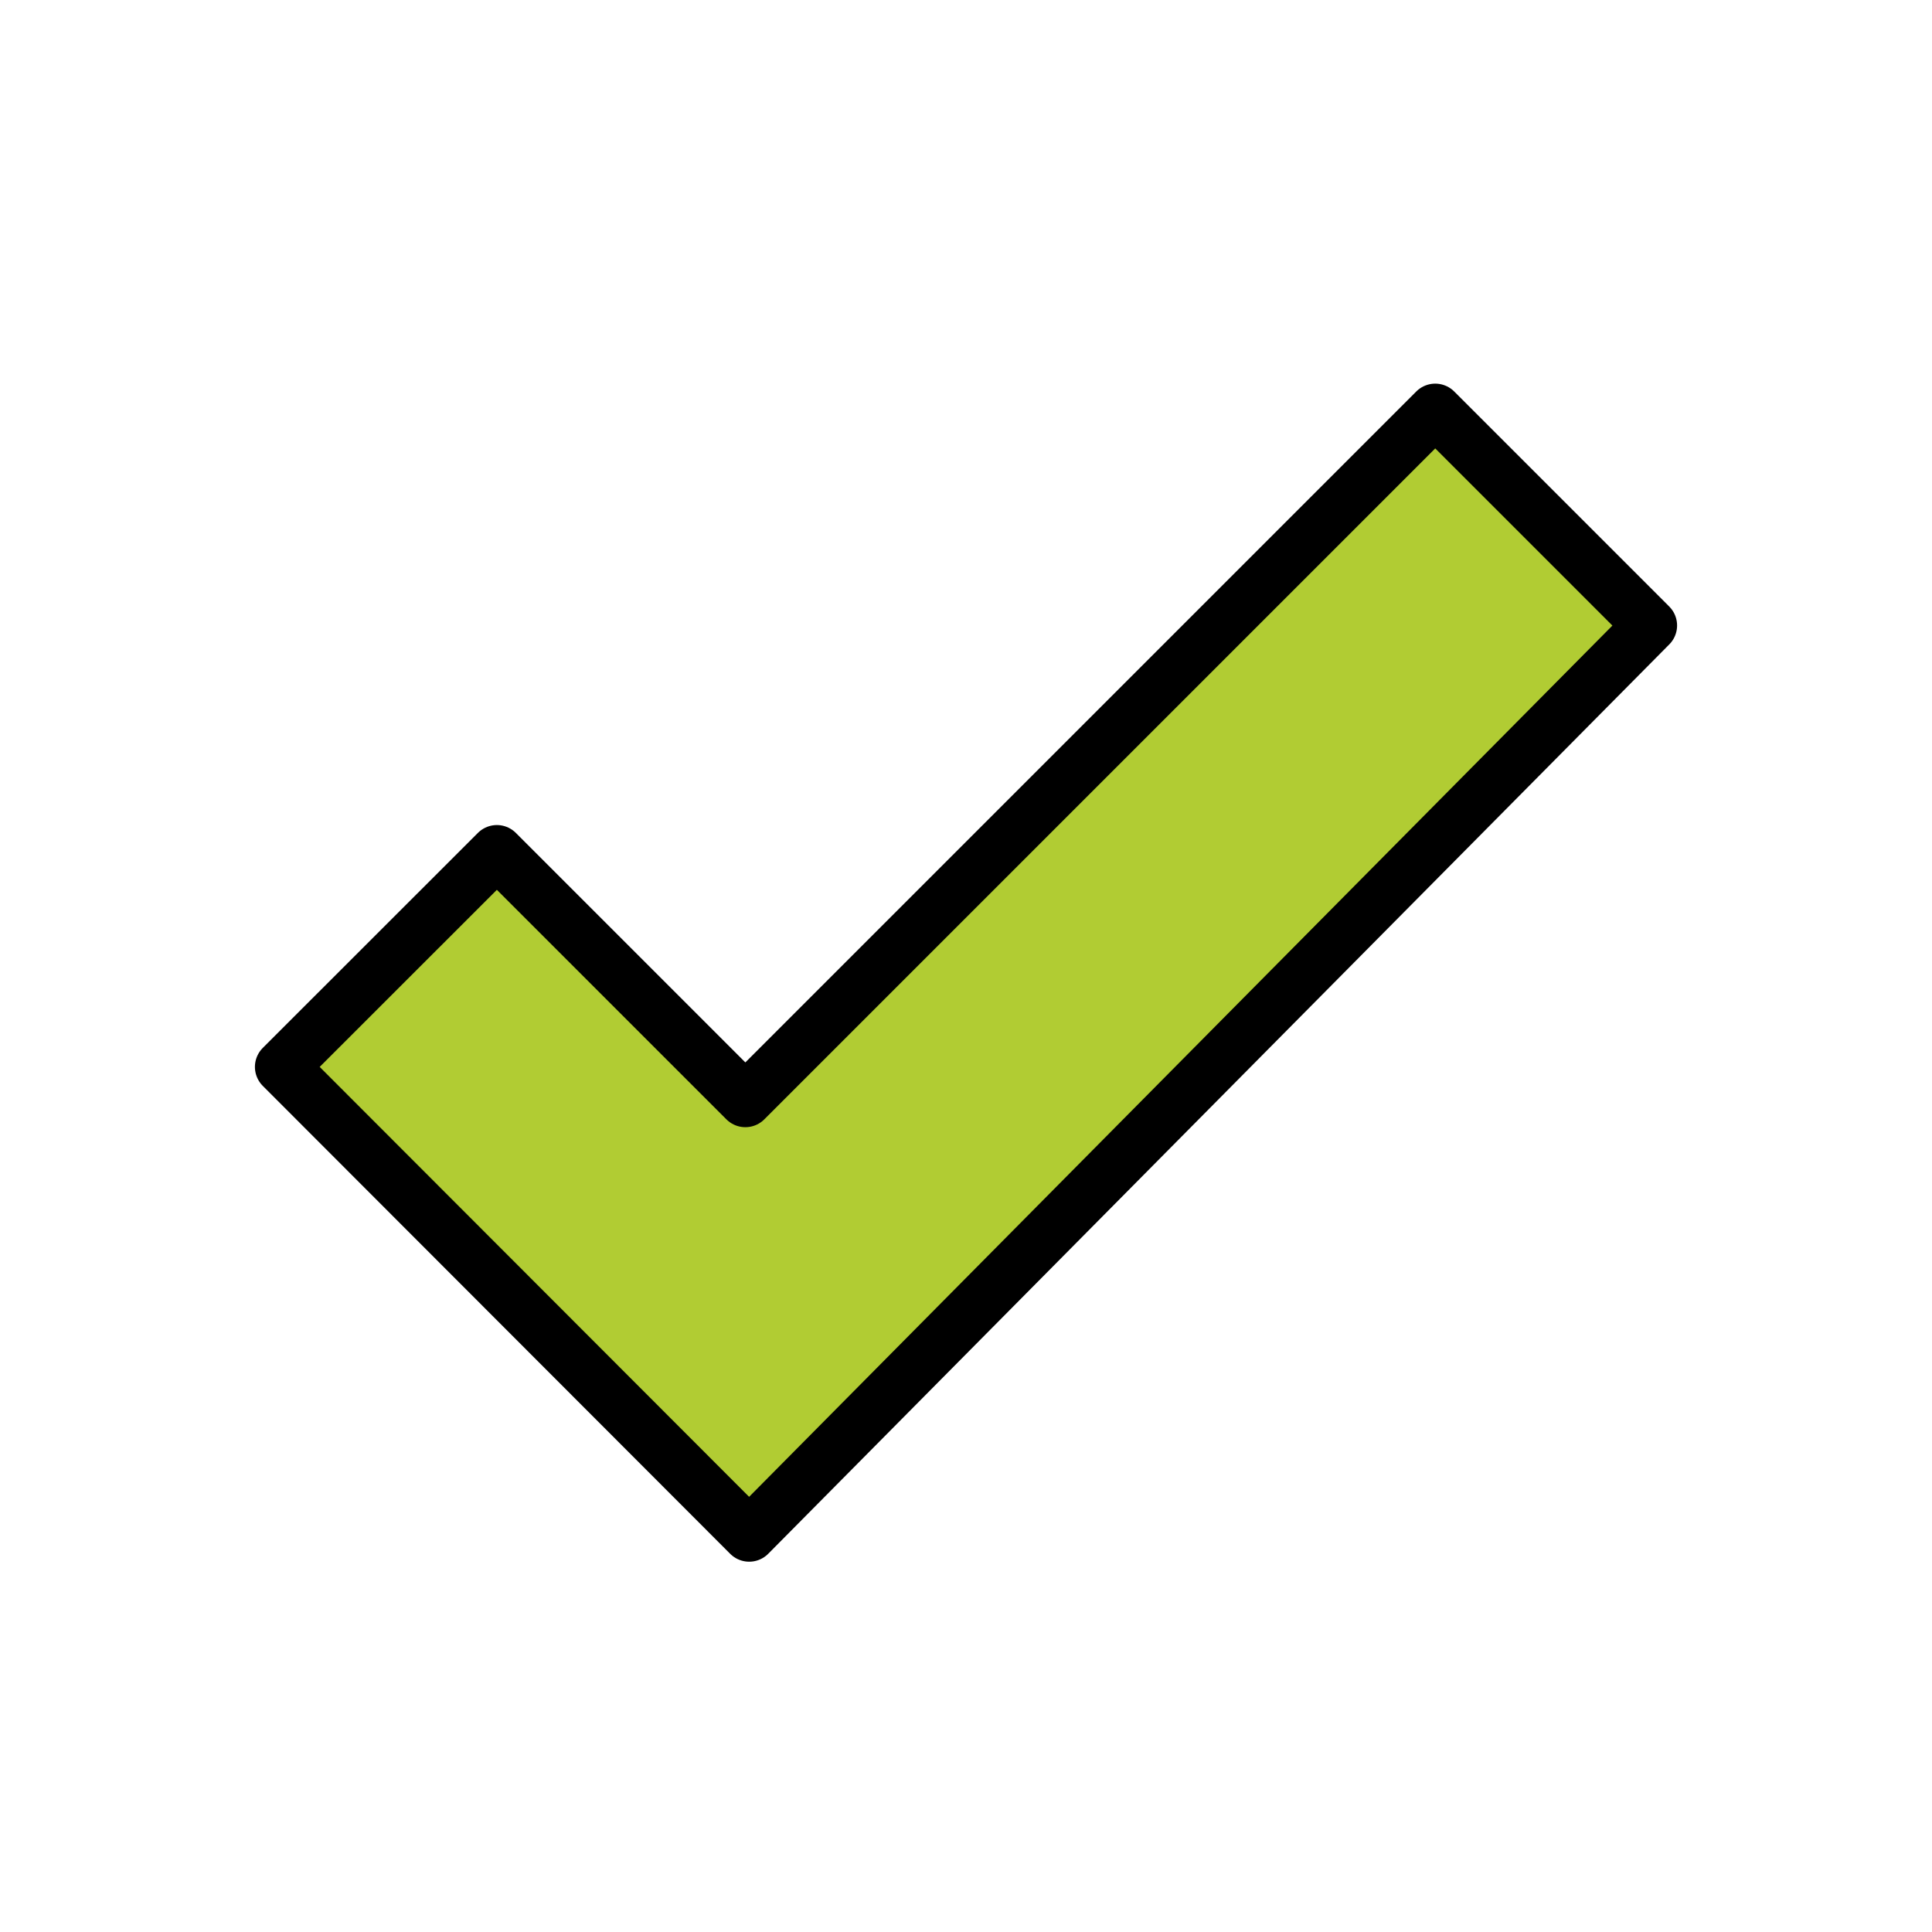
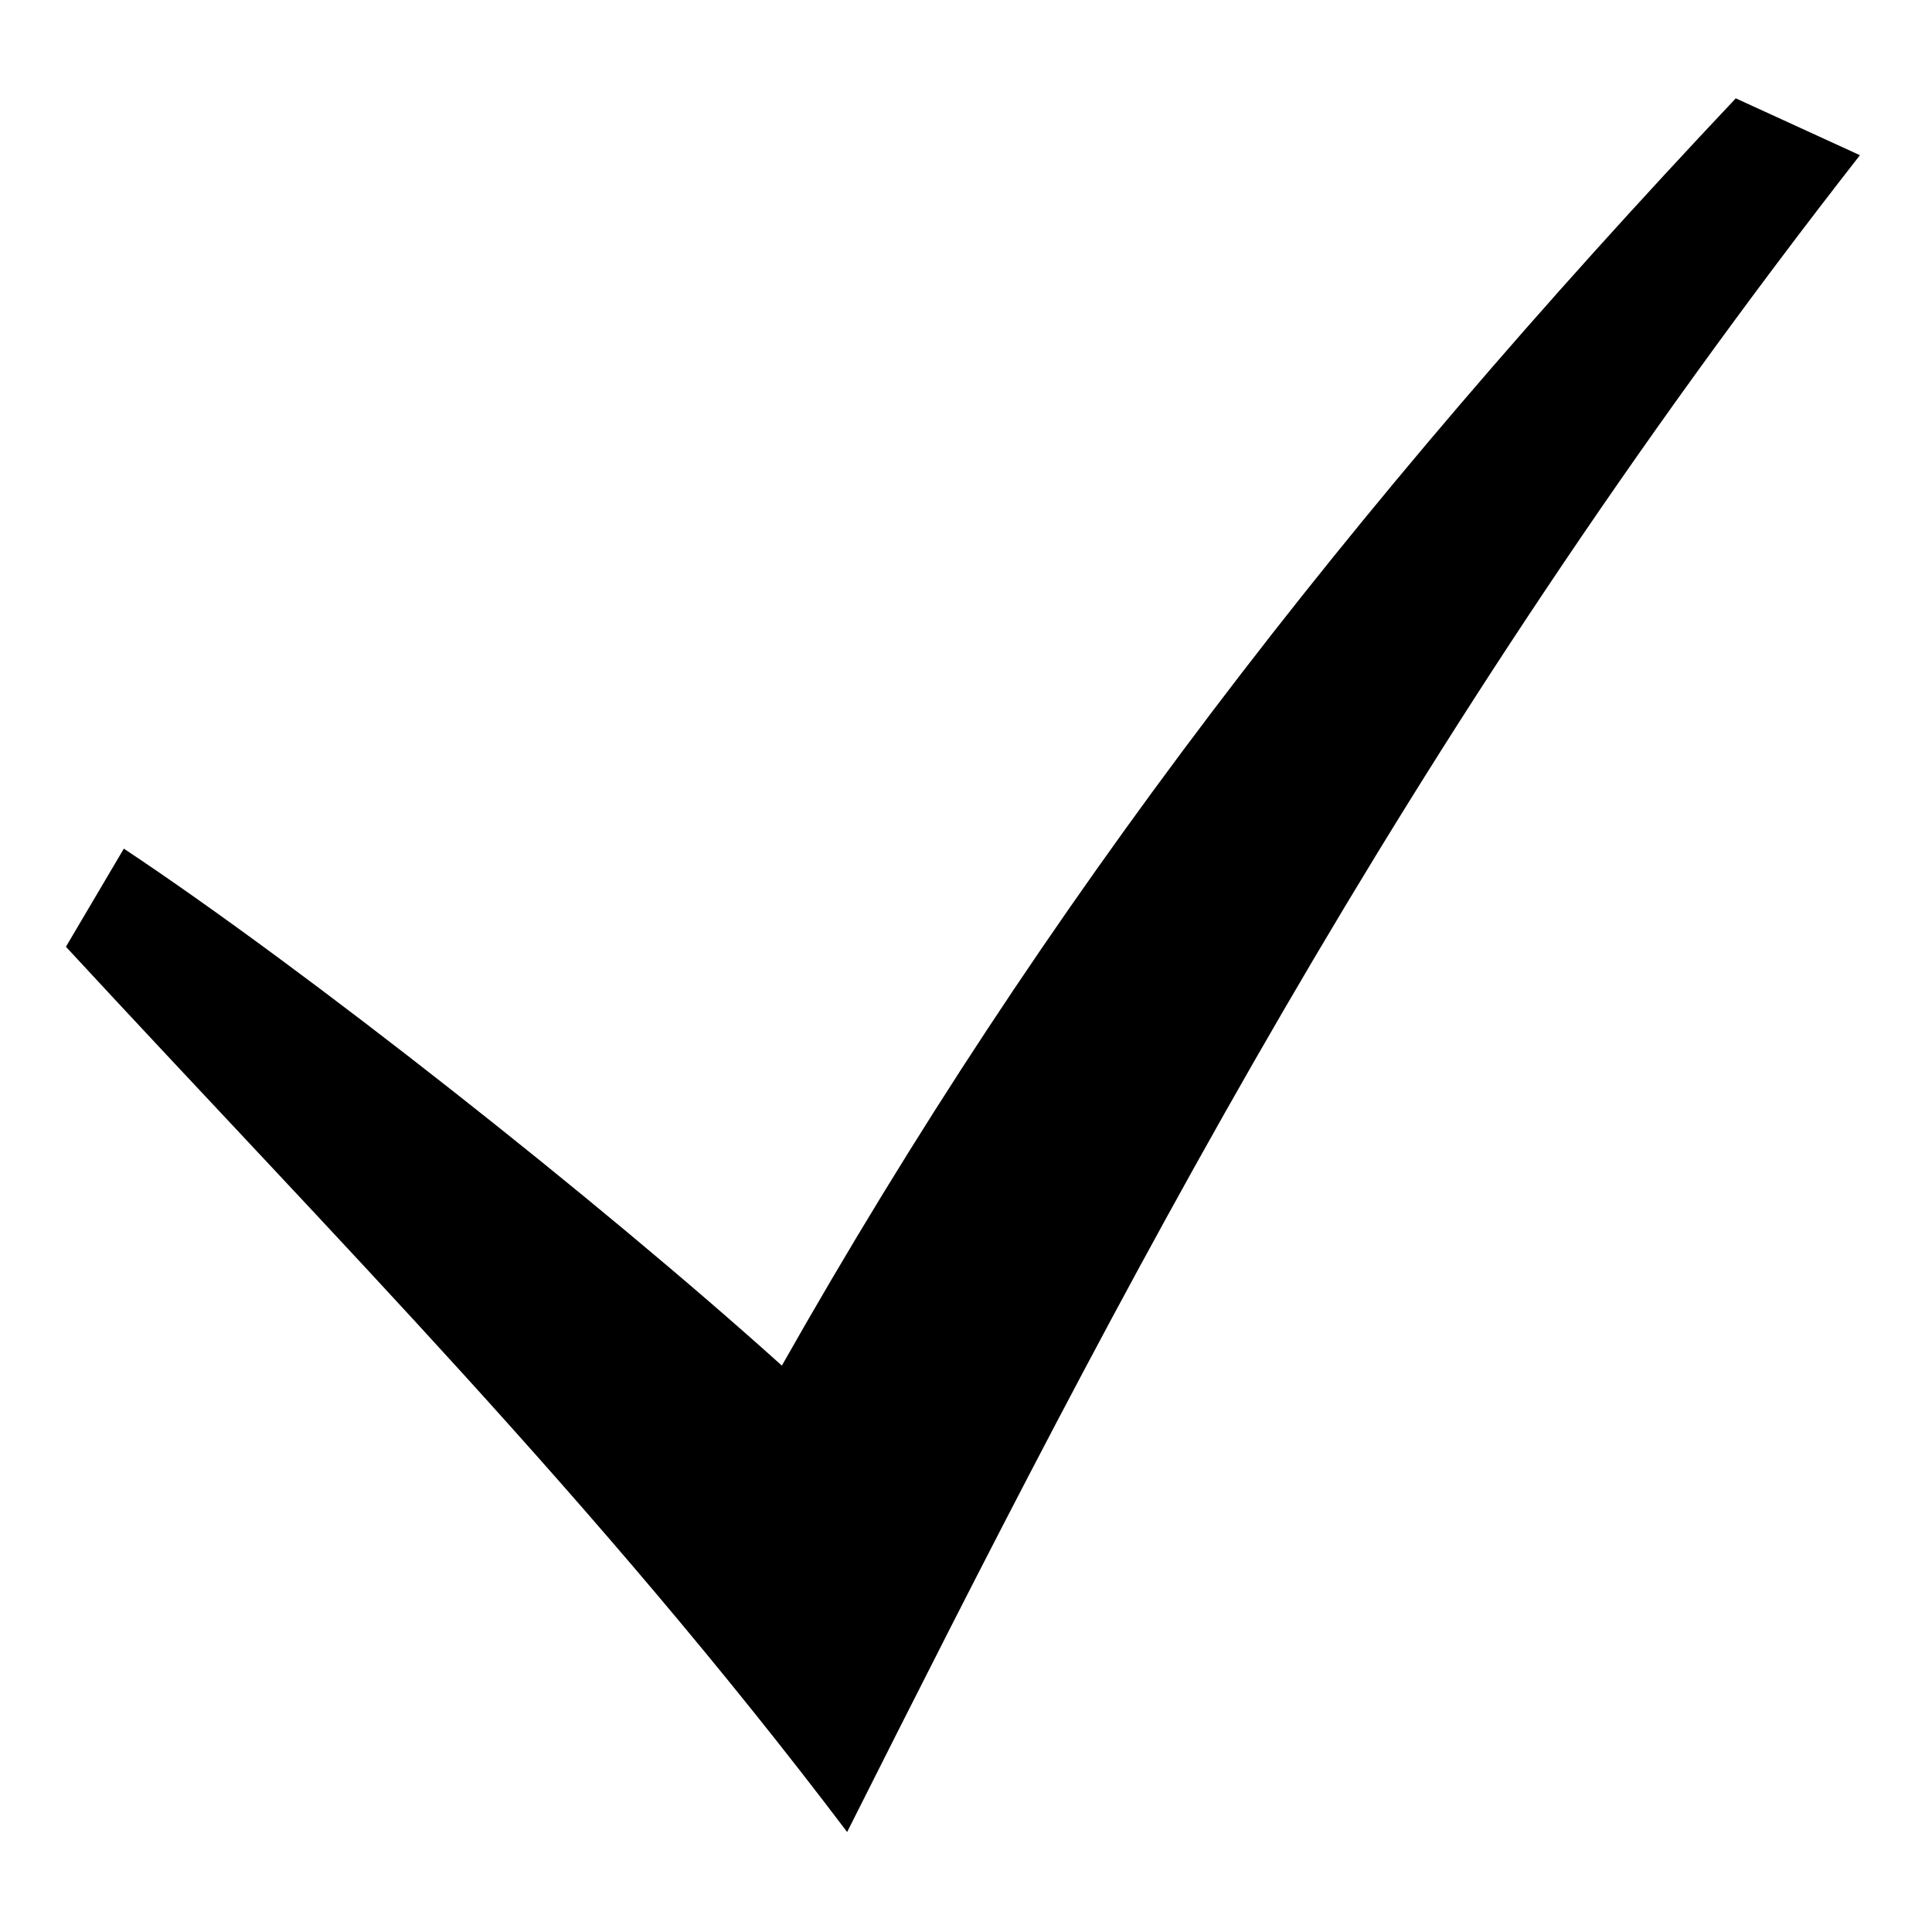
- <svg xmlns="http://www.w3.org/2000/svg" width="72px" height="72px" viewBox="0 0 72 72" id="emoji">
-   <g id="color">
-     <path fill="#b1cc33" d="m61.5 23.3-8.013-8.013-25.71 25.71-9.26-9.26-8.013 8.013 17.42 17.44z" />
-   </g>
-   <g id="line">
-     <path fill="none" stroke="#000" stroke-linecap="round" stroke-linejoin="round" stroke-miterlimit="10" stroke-width="2" d="m10.5 39.76 17.42 17.44 33.58-33.89-8.013-8.013-25.71 25.71-9.26-9.26z" />
-   </g>
+ <svg xmlns="http://www.w3.org/2000/svg" width="512px" height="512px" viewBox="0 0 512 512">
+   <path fill="#000" d="M17.47 250.9C88.82 328.1 158 397.6 224.5 485.5c72.3-143.8 146.3-288.1 268.4-444.37L460 26.06C356.9 135.4 276.8 238.9 207.2 361.9c-48.4-43.6-126.62-105.3-174.38-137z" />
</svg>
